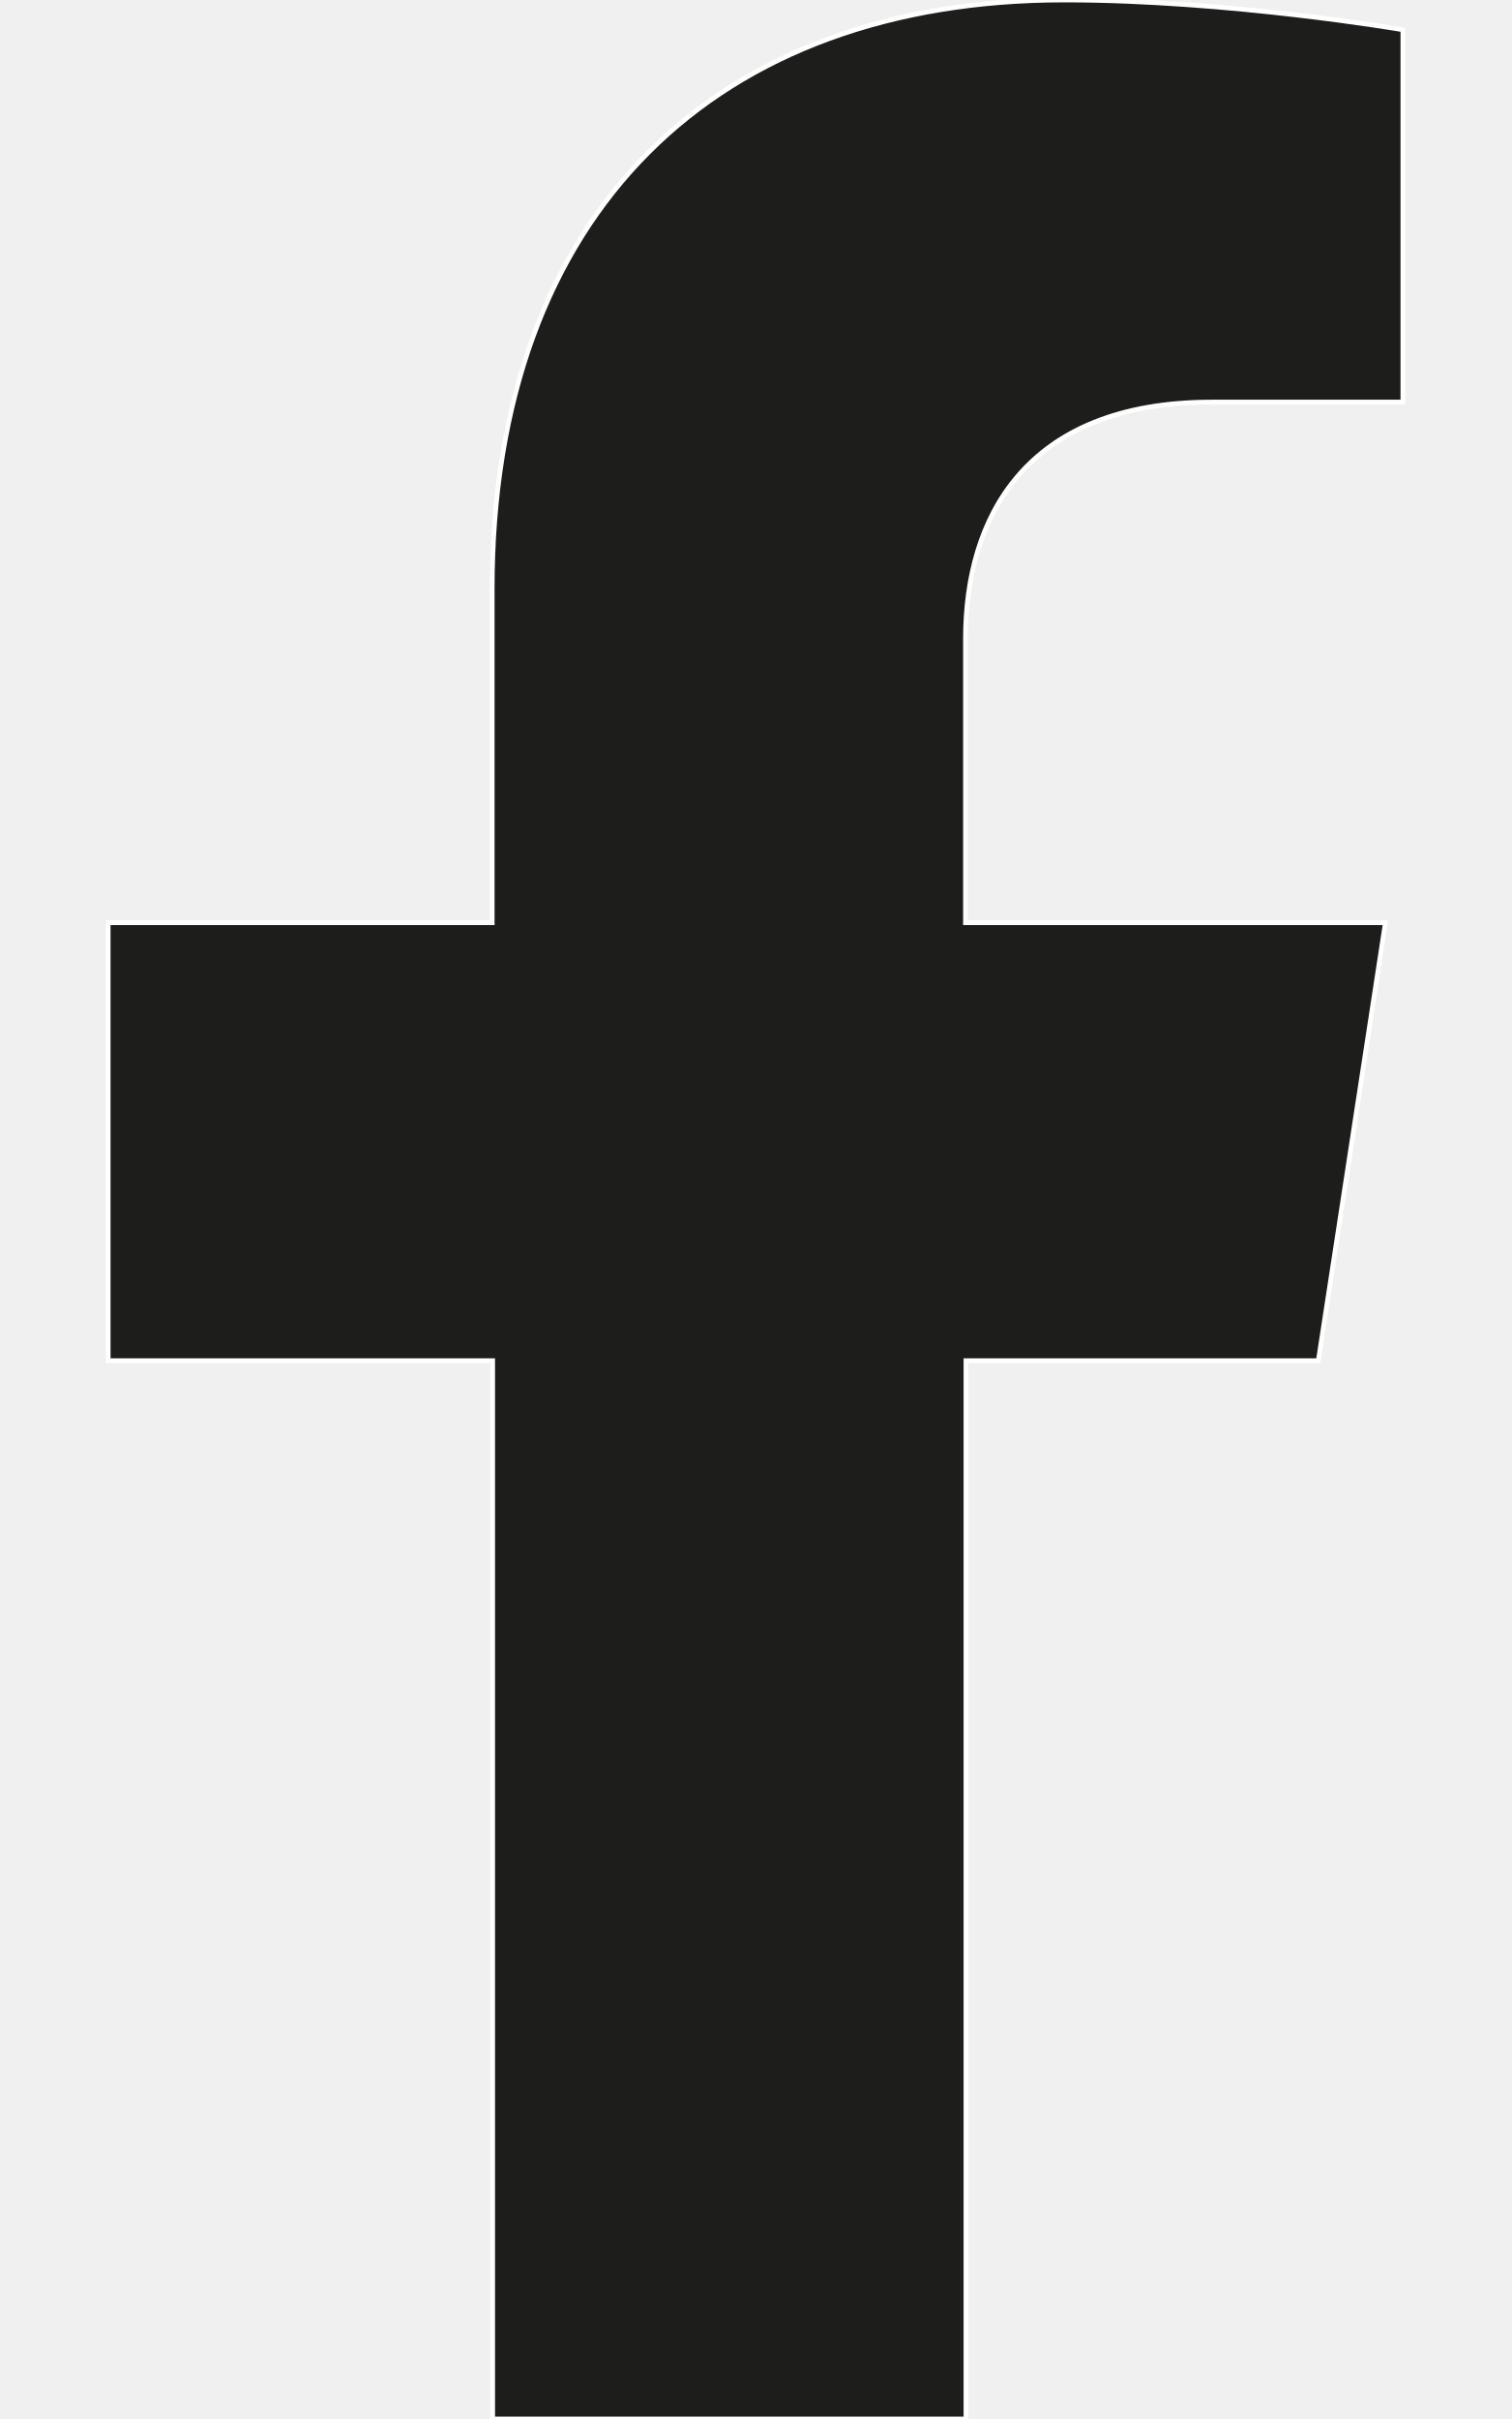
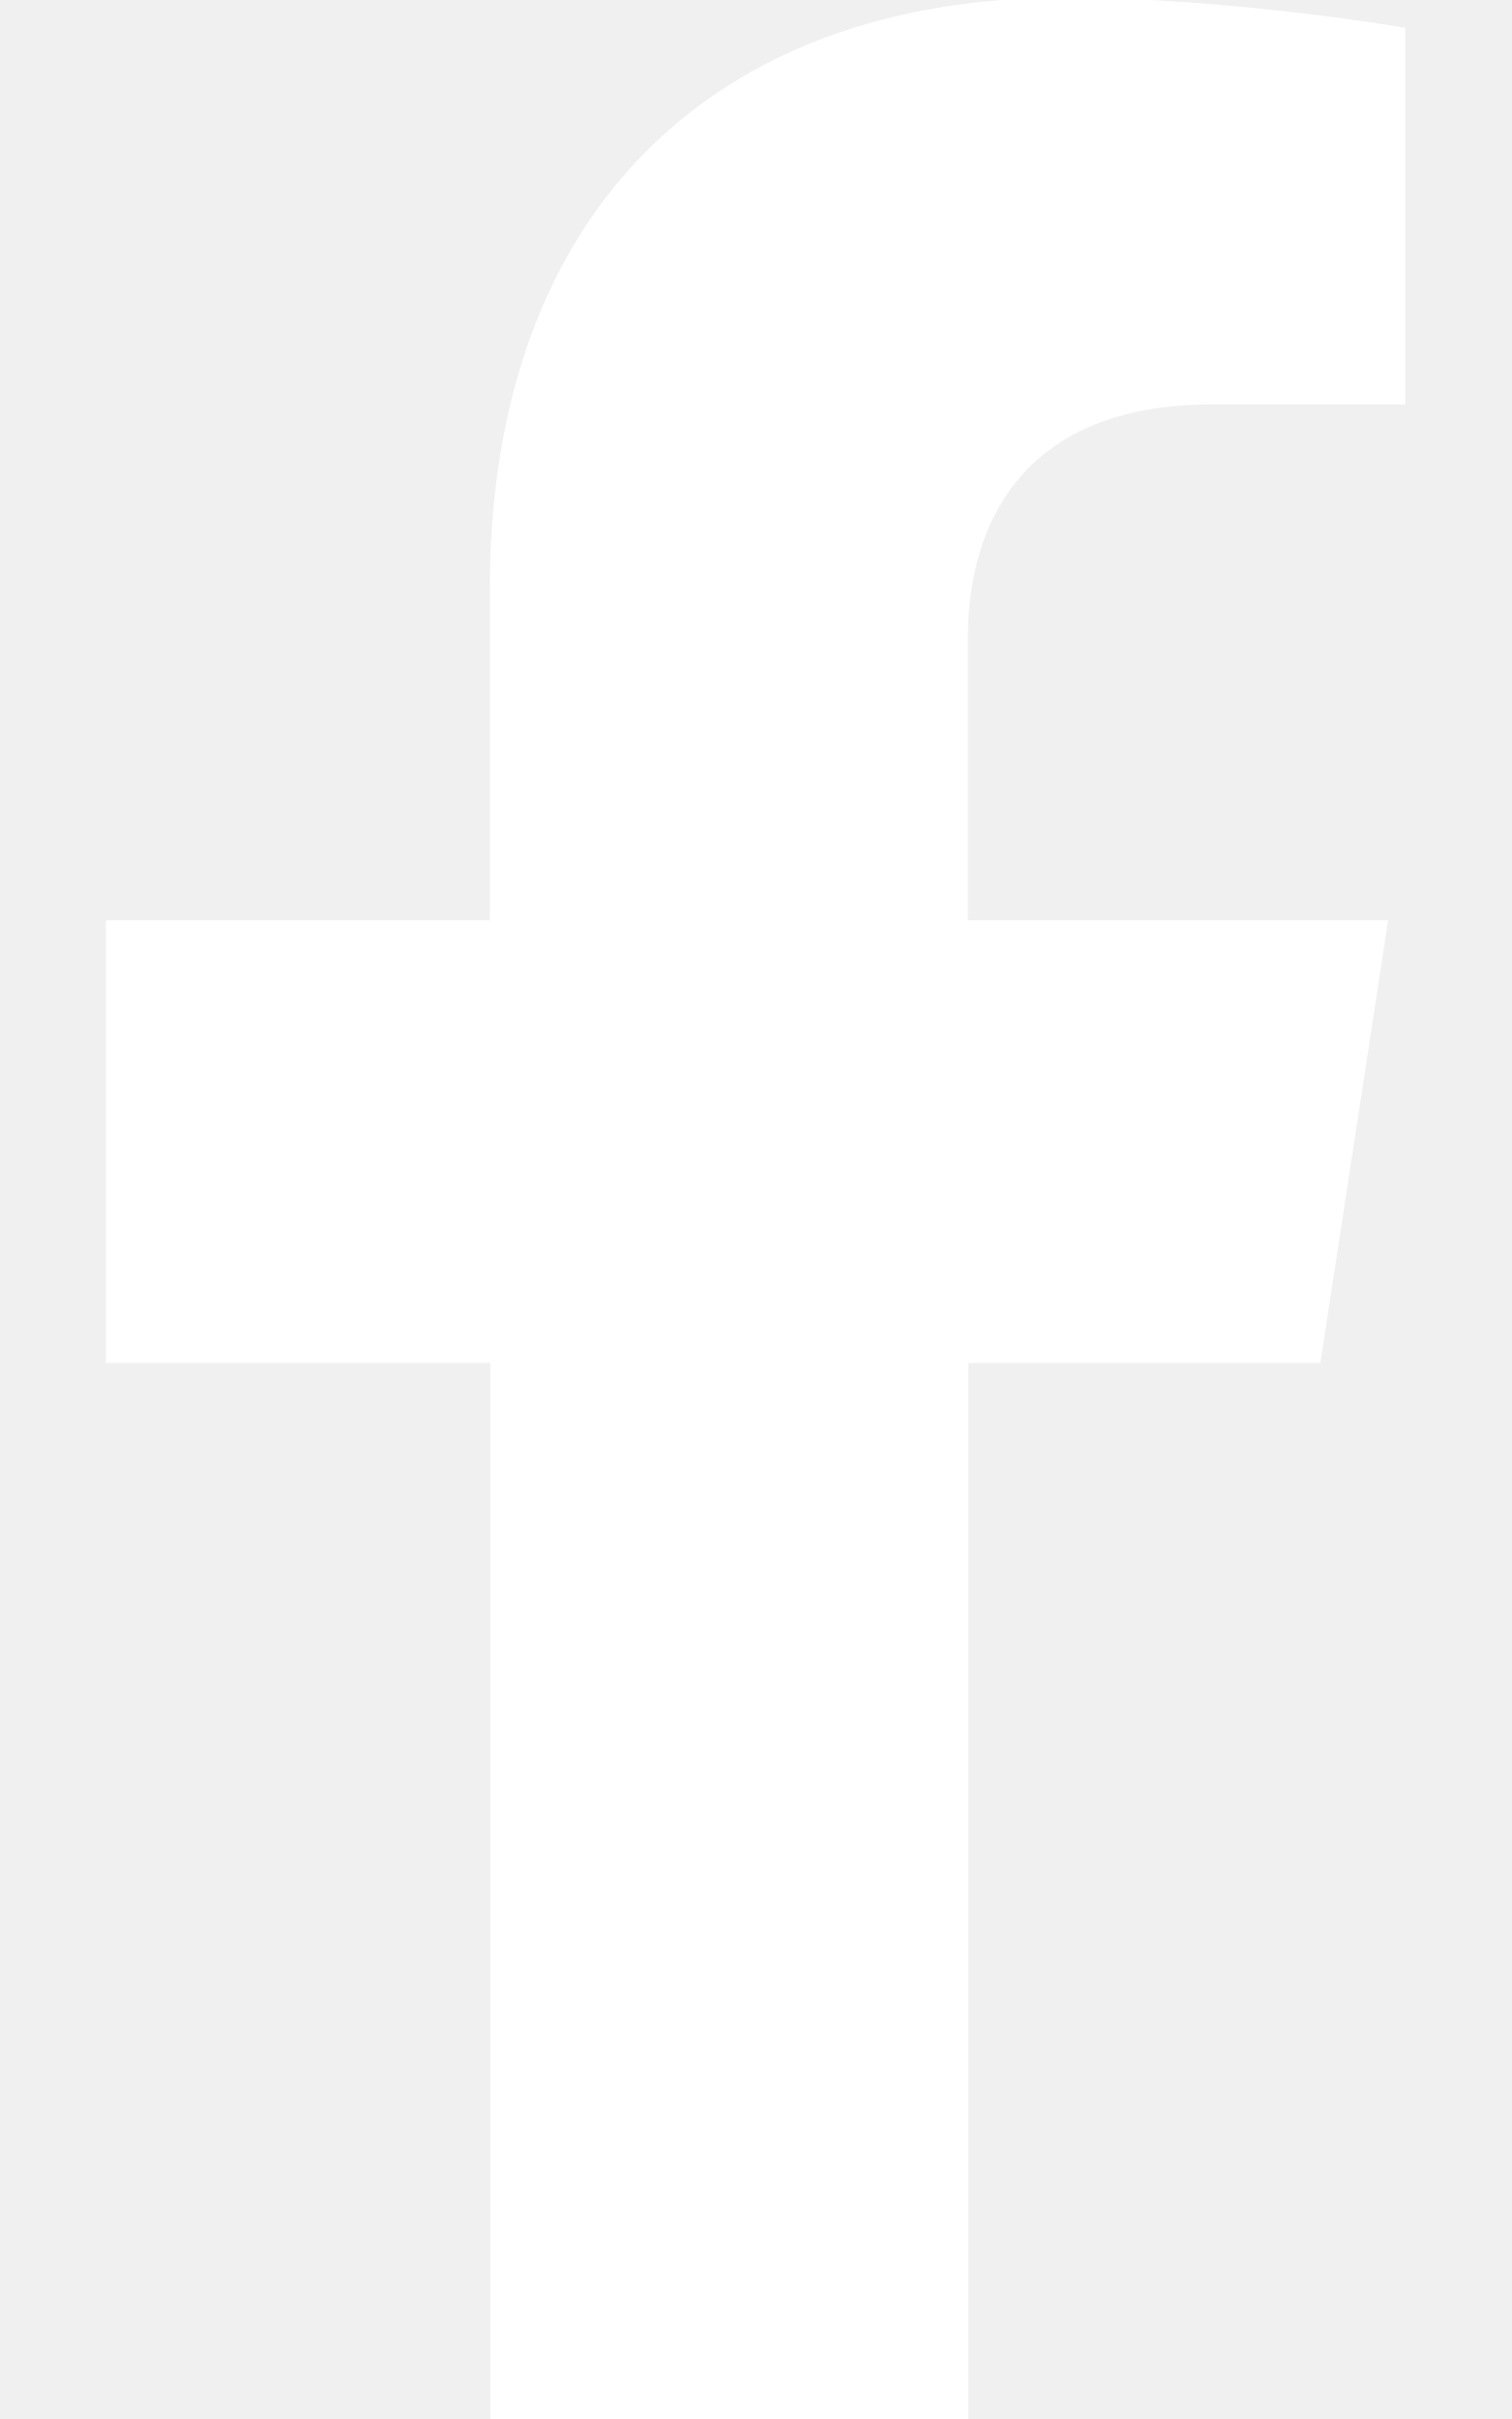
<svg xmlns="http://www.w3.org/2000/svg" version="1.1" id="Шар_1" focusable="false" x="0px" y="0px" viewBox="0 0 320 512" style="enable-background:new 0 0 320 512;" xml:space="preserve">
  <style type="text/css">
- 	.st0{fill:#1D1D1B;stroke:#FFFFFF;stroke-miterlimit:10;}
+ 	.st0{fill:#FFFFFF;stroke:#FFFFFF;stroke-miterlimit:10;}
</style>
  <path class="st0" d="M279.1,288l14.2-92.7h-88.9v-60.1c0-25.3,12.4-50.1,52.2-50.1H297V6.3c0,0-36.7-6.3-71.7-6.3  c-73.2,0-121.1,44.4-121.1,124.7v70.6H22.9V288h81.4v224h100.2V288H279.1z" />
</svg>
